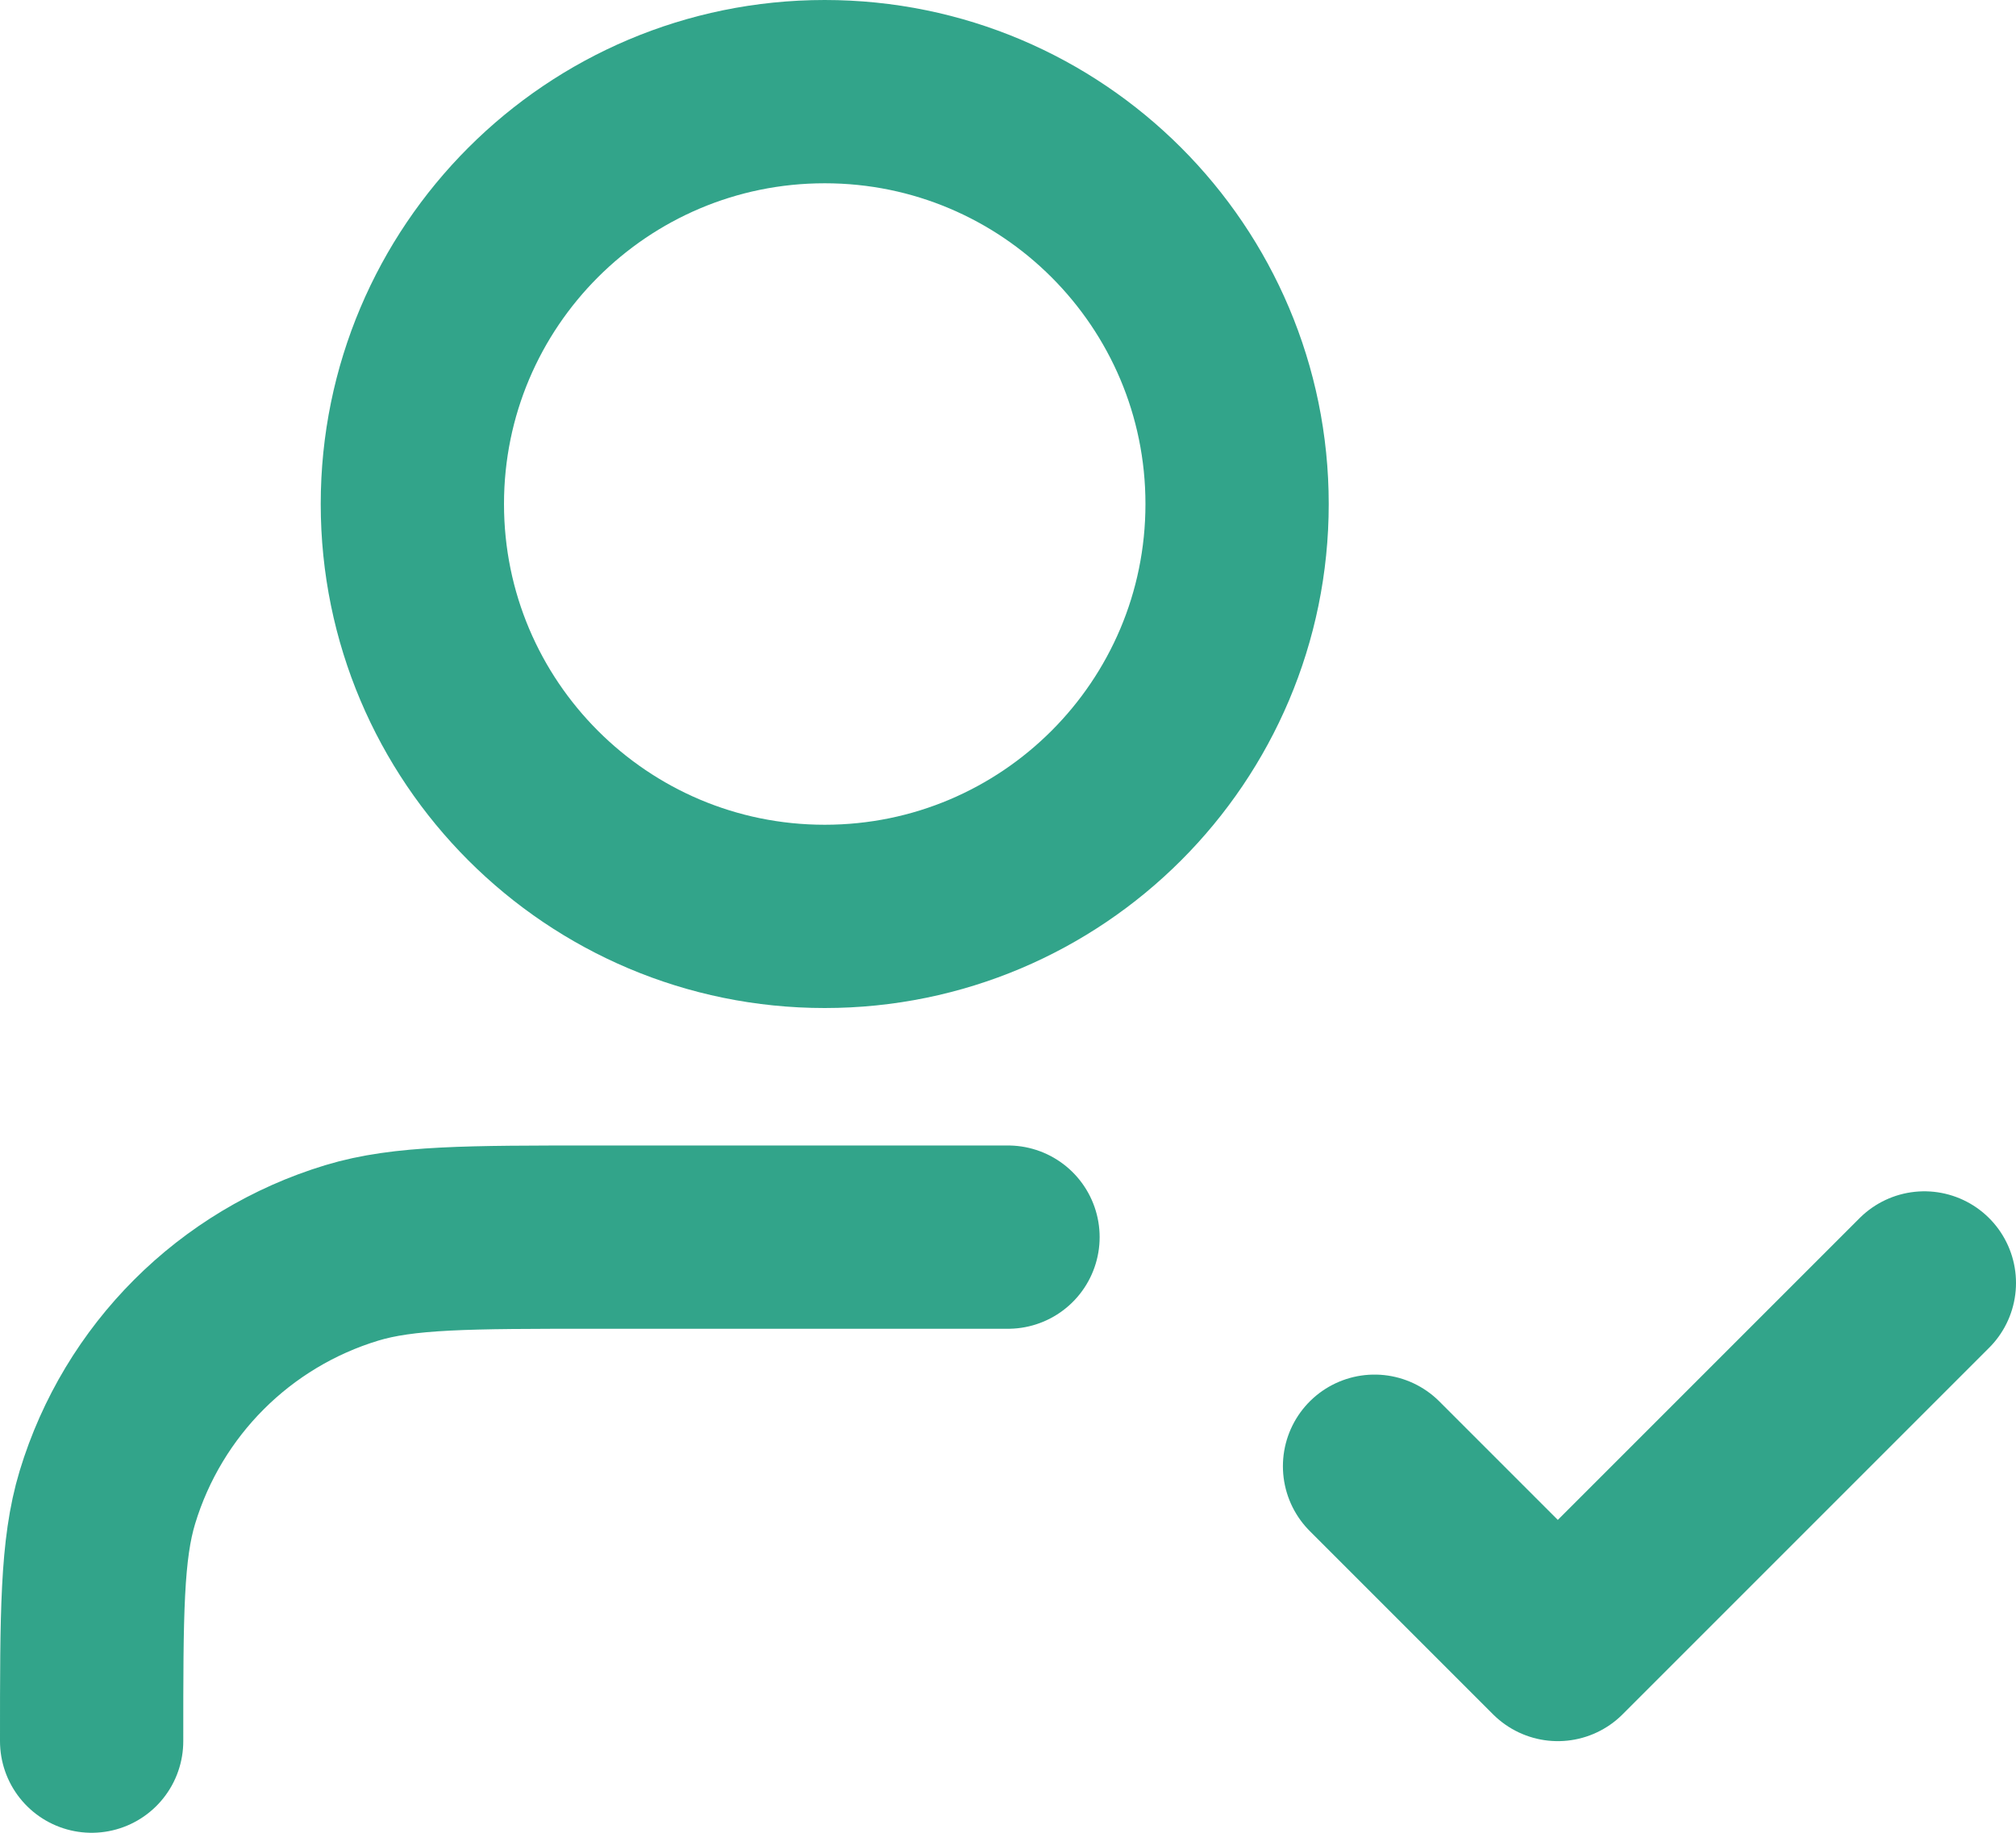
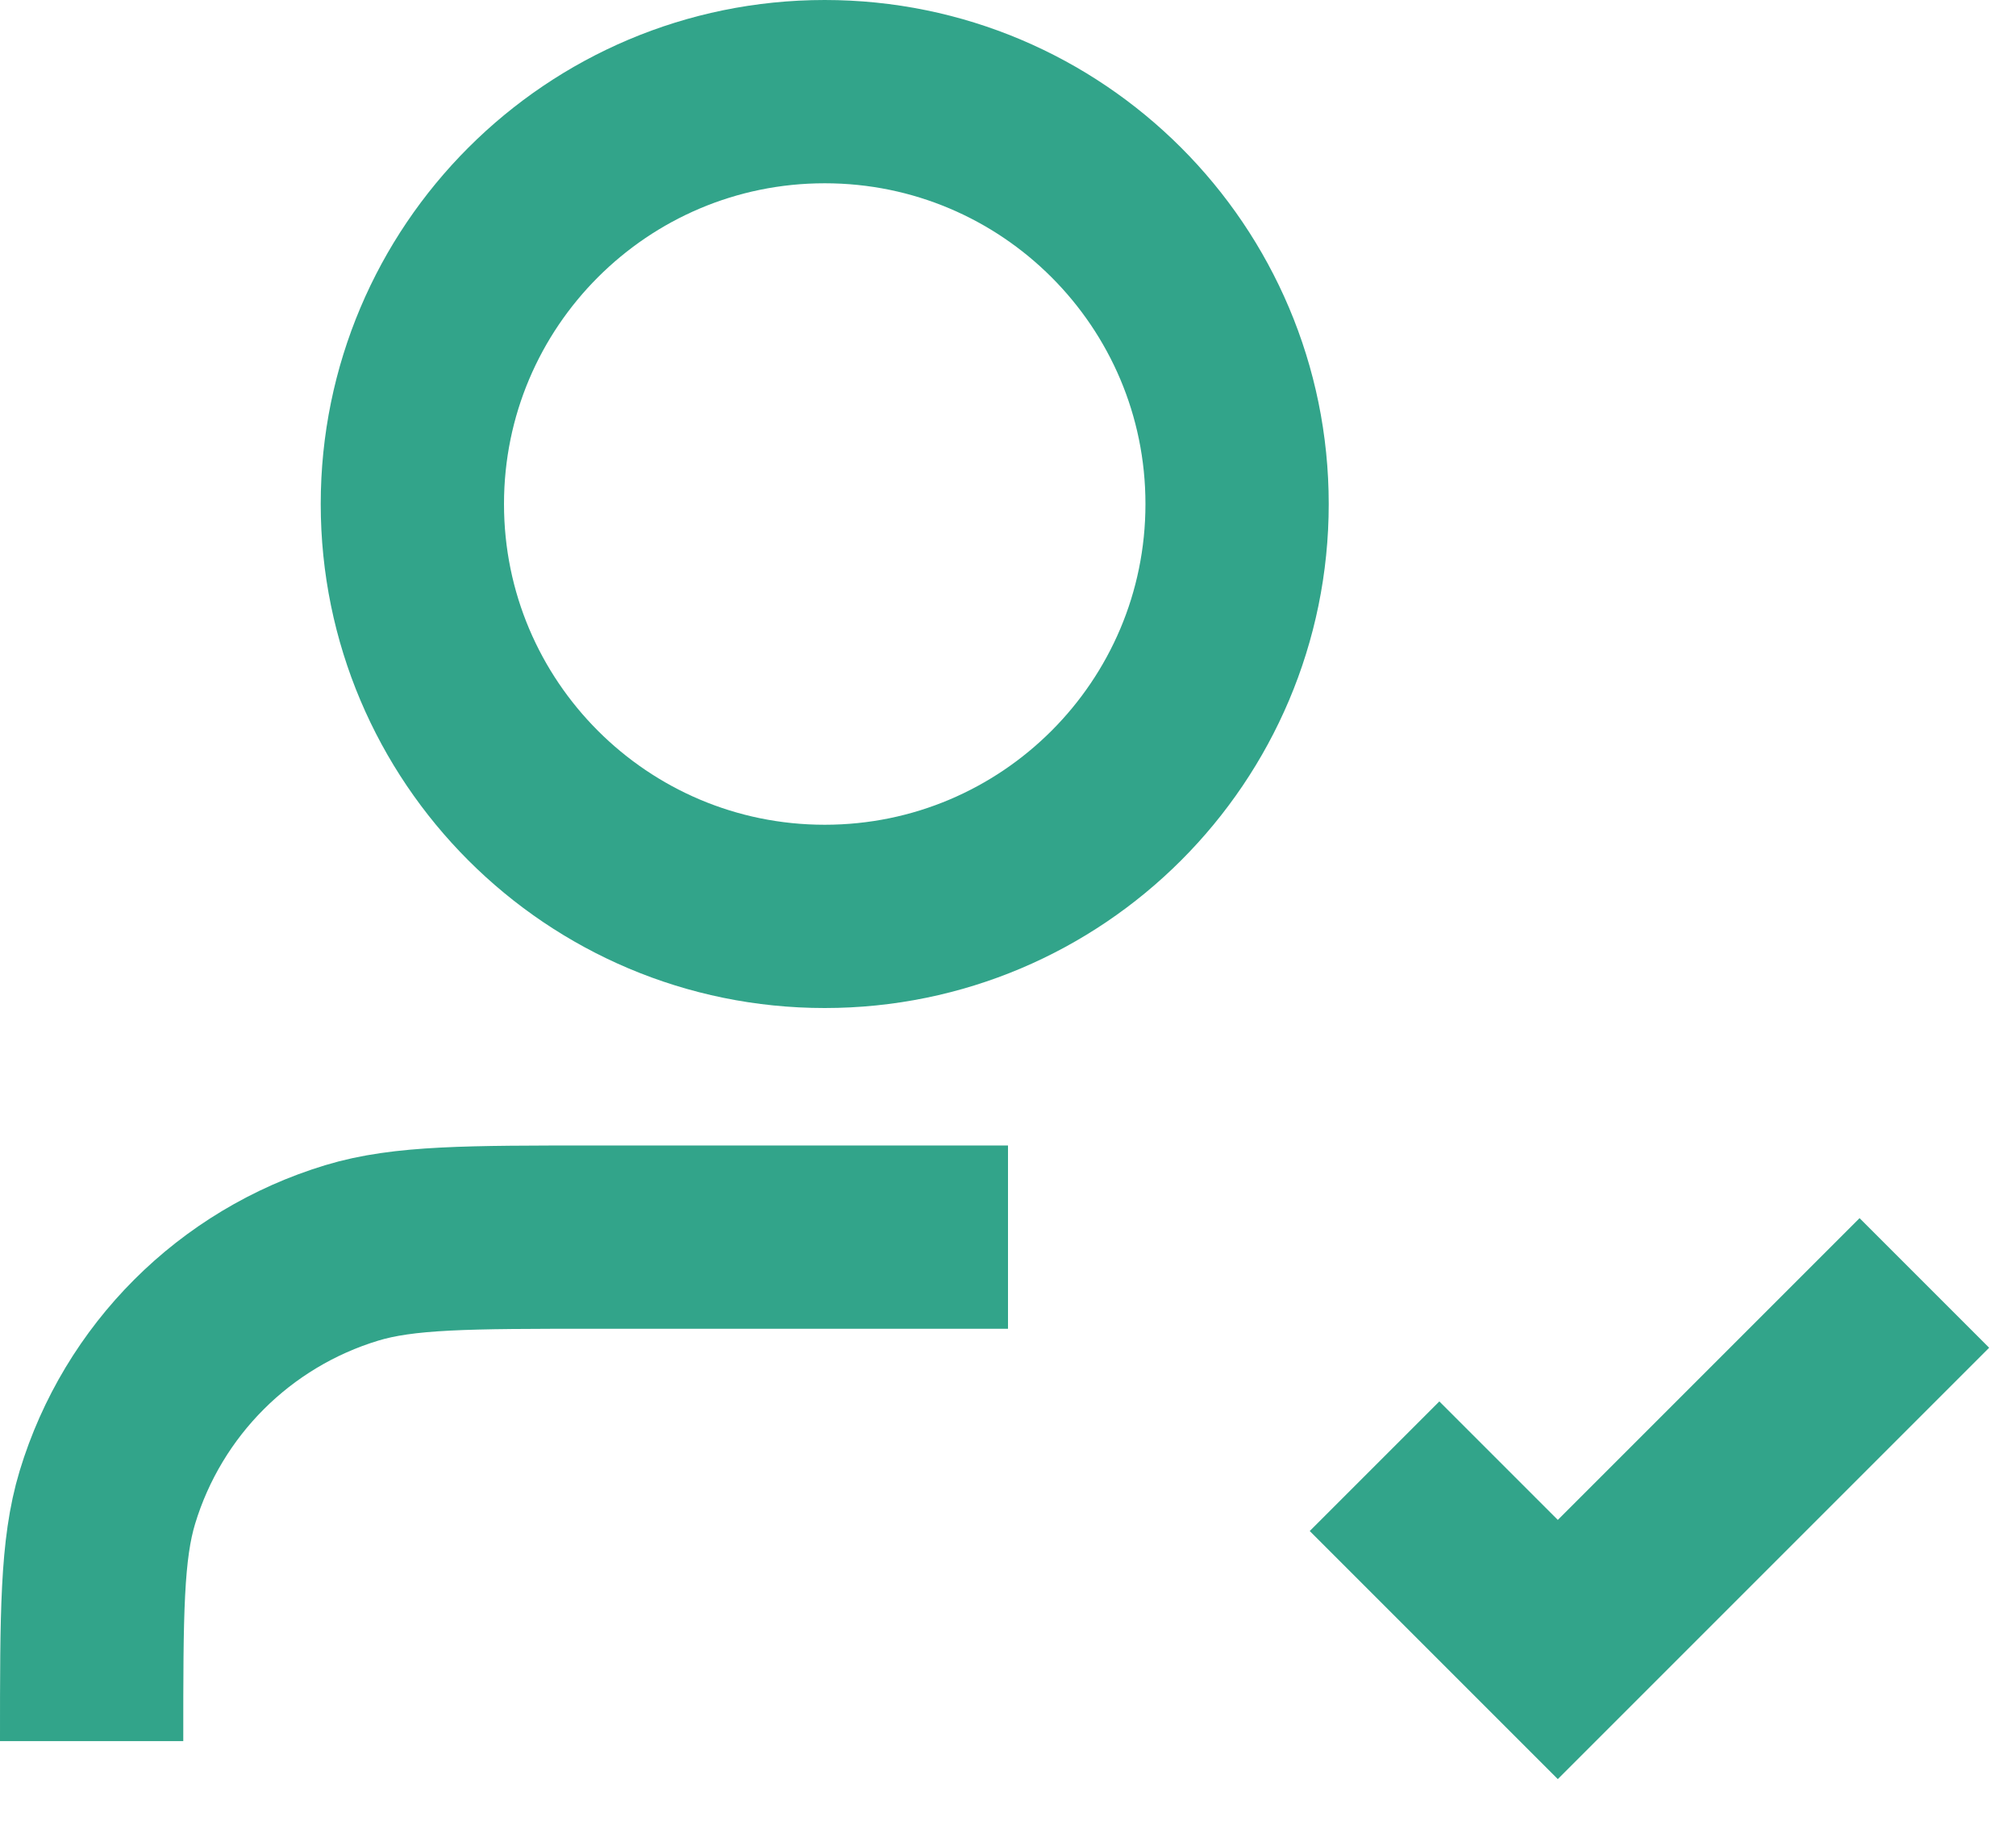
<svg xmlns="http://www.w3.org/2000/svg" width="22" height="20" viewBox="0 0 22 20" fill="none">
-   <path d="M11 13.5H6.5C5.104 13.5 4.407 13.5 3.839 13.672C2.56 14.06 1.56 15.06 1.172 16.339C1 16.907 1 17.604 1 19M15 16L17 18L21 14M13.5 5.5C13.5 7.985 11.485 10 9 10C6.515 10 4.5 7.985 4.5 5.5C4.5 3.015 6.515 1 9 1C11.485 1 13.5 3.015 13.5 5.5Z" stroke="#32A48A" stroke-width="2" stroke-linecap="round" stroke-linejoin="round" />
+   <path d="M11 13.5H6.5C5.104 13.5 4.407 13.5 3.839 13.672C2.56 14.06 1.56 15.06 1.172 16.339C1 16.907 1 17.604 1 19M15 16L17 18L21 14M13.5 5.5C13.5 7.985 11.485 10 9 10C6.515 10 4.5 7.985 4.5 5.5C4.5 3.015 6.515 1 9 1C11.485 1 13.5 3.015 13.5 5.5Z" stroke="#32A48A" stroke-width="2" strokeLinecap="round" strokeLinejoin="round" />
</svg>
